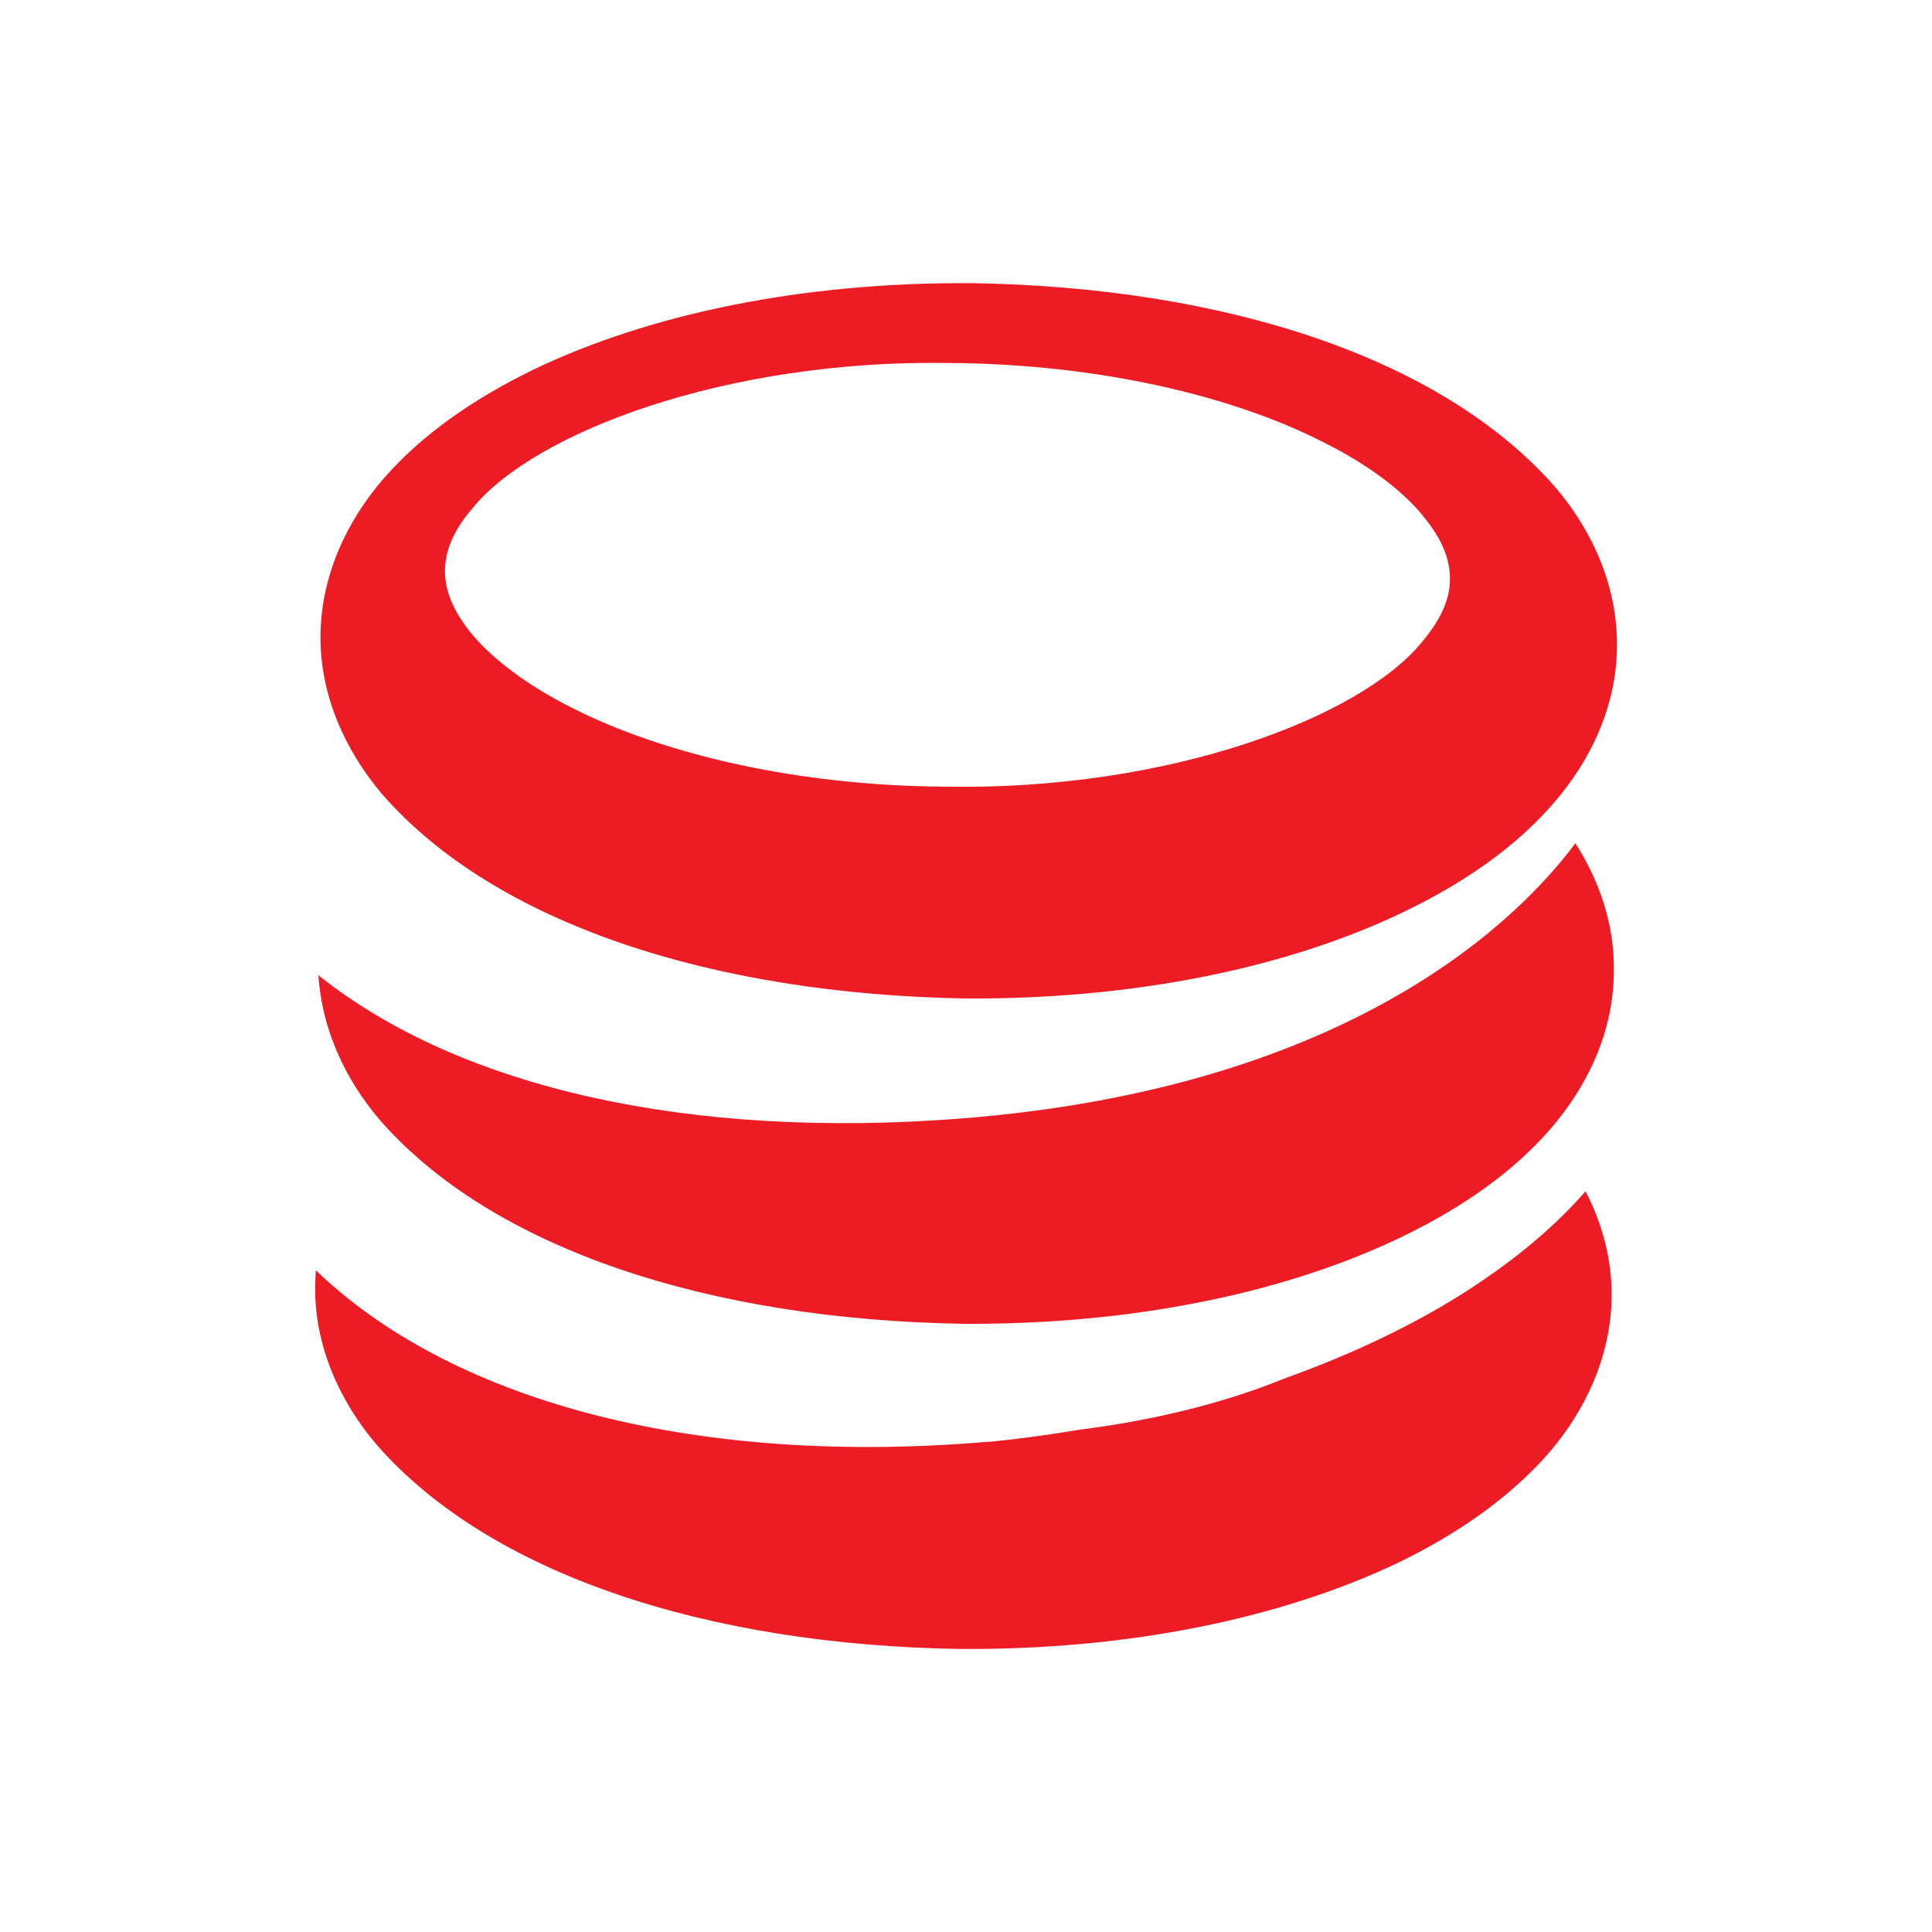
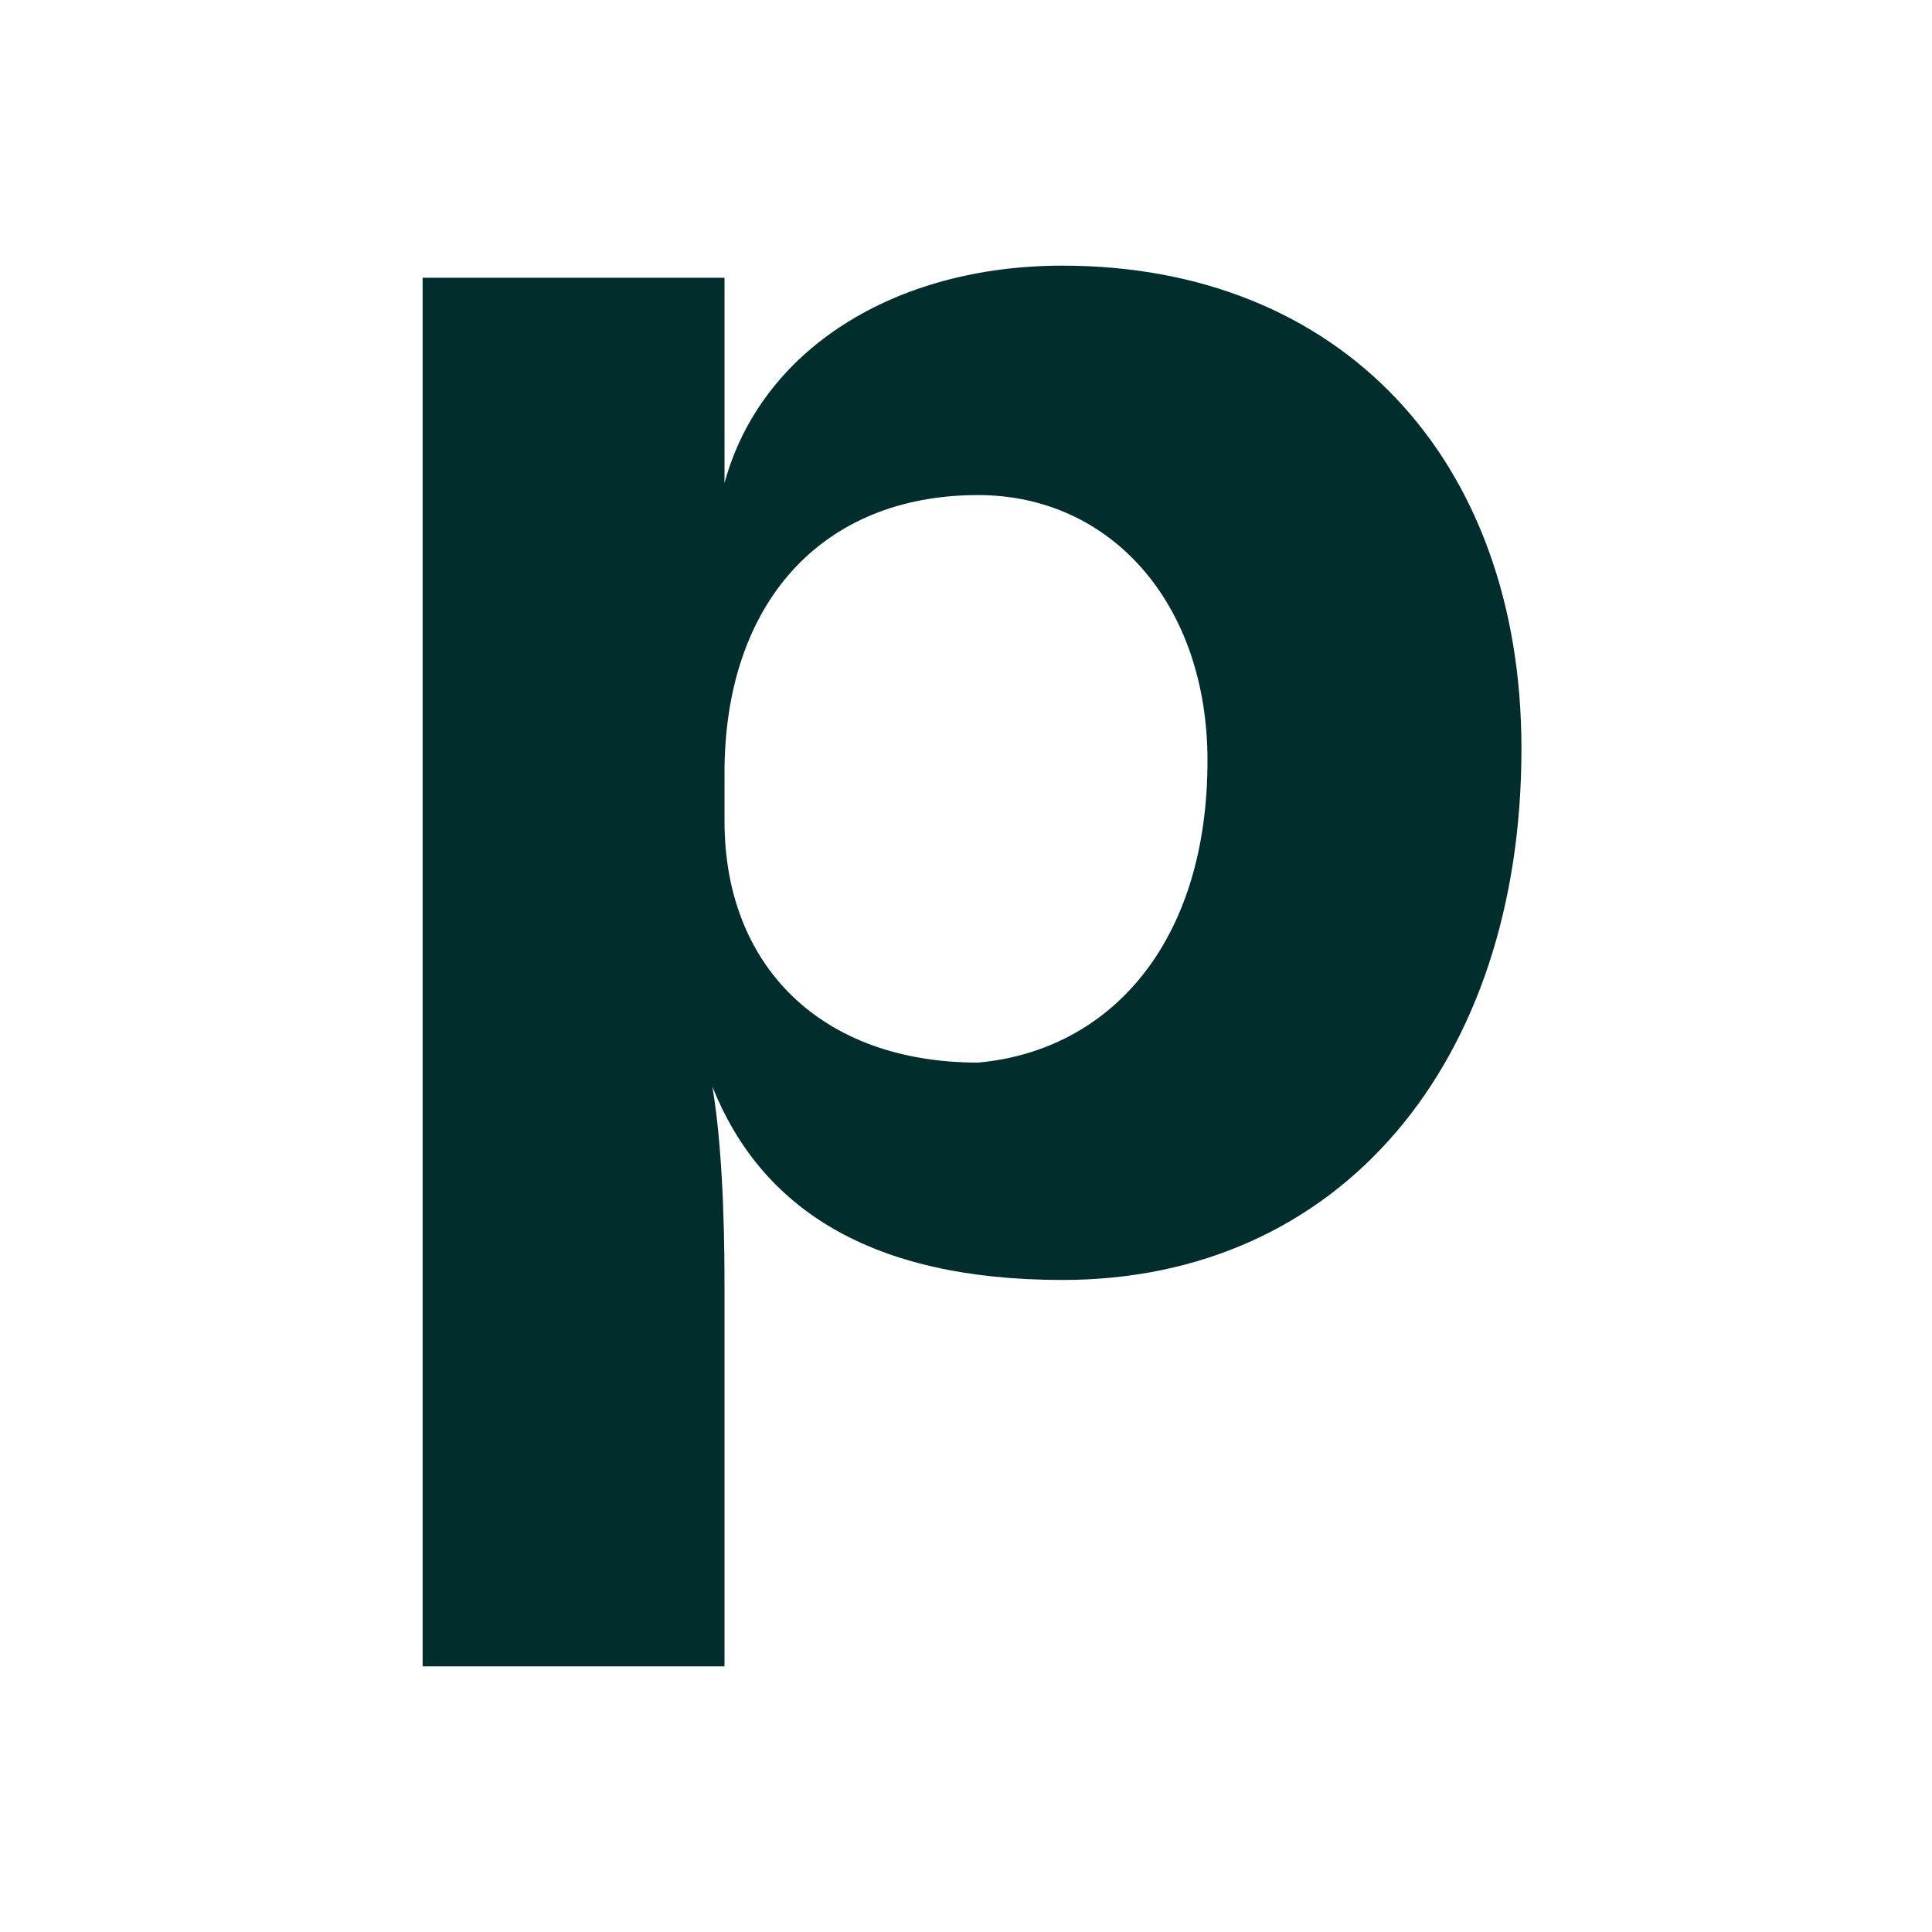
- <svg xmlns="http://www.w3.org/2000/svg" version="1.1" id="Layer_1" x="0px" y="0px" width="16px" height="16px" viewBox="0 0 16 16" enable-background="new 0 0 16 16" xml:space="preserve">
-   <g>
-     <linearGradient id="SVGID_1_" gradientUnits="userSpaceOnUse" x1="6.88" y1="-1.704" x2="5.018" y2="-19.503" gradientTransform="matrix(1 0 0 -1 0 17)">
-       <stop offset="0.017" style="stop-color:#ED1C24" />
-       <stop offset="1" style="stop-color:#BE1E2D" />
-     </linearGradient>
-     <path fill="url(#SVGID_1_)" d="M12.054,10.75c-0.429,0.263-0.908,0.484-1.425,0.669c-0.47,0.192-1.05,0.341-1.688,0.421   c-0.244,0.041-0.495,0.076-0.75,0.101l-0.004-0.001L8.183,11.94c-2.365,0.202-4.384-0.306-5.538-1.392   c-0.011-0.008-0.019-0.021-0.029-0.029c-0.002,0.042-0.005,0.084-0.006,0.131c-0.006,0.493,0.2,0.951,0.507,1.312   c0.937,1.075,2.739,1.662,4.834,1.694c1.396,0.009,2.668-0.253,3.646-0.723c0.483-0.237,0.9-0.528,1.22-0.889   c0.313-0.359,0.524-0.812,0.53-1.307c0.002-0.311-0.078-0.604-0.216-0.871C12.848,10.189,12.489,10.48,12.054,10.75z M7.934,9.265   C5.724,9.433,3.82,9.02,2.637,8.077C2.665,8.524,2.859,8.937,3.14,9.269c0.936,1.077,2.74,1.66,4.834,1.694   c1.398,0.009,2.67-0.253,3.644-0.724c0.485-0.236,0.904-0.524,1.22-0.887c0.312-0.359,0.526-0.812,0.527-1.308   c0.007-0.384-0.118-0.746-0.318-1.06C12.738,7.39,11.435,8.997,7.934,9.265z M7.997,8.269c1.398,0.008,2.669-0.253,3.643-0.724   c0.487-0.237,0.906-0.525,1.222-0.889c0.312-0.356,0.526-0.81,0.529-1.303c0.004-0.496-0.199-0.951-0.507-1.314   c-0.939-1.077-2.74-1.661-4.835-1.694c-1.396-0.01-2.669,0.252-3.642,0.721c-0.488,0.24-0.905,0.527-1.223,0.889   C2.871,4.313,2.66,4.766,2.654,5.259C2.649,5.754,2.855,6.21,3.162,6.574C4.098,7.65,5.903,8.233,7.997,8.269z M3.918,4.203   C4.428,3.581,6.01,2.976,7.86,3.006c1.238,0.008,2.346,0.272,3.097,0.655c0.378,0.188,0.658,0.404,0.824,0.607   c0.171,0.205,0.227,0.373,0.227,0.527c-0.001,0.157-0.063,0.322-0.234,0.524c-0.507,0.622-2.09,1.228-3.942,1.196   C6.594,6.508,5.485,6.243,4.735,5.861C4.36,5.673,4.078,5.454,3.91,5.254c-0.169-0.207-0.225-0.372-0.225-0.53   C3.688,4.569,3.744,4.404,3.918,4.203z" />
-   </g>
+ <svg xmlns="http://www.w3.org/2000/svg" version="1.1" id="Layer_1" x="0px" y="0px" viewBox="0 0 16 16" style="enable-background:new 0 0 16 16;" xml:space="preserve">
+   <style type="text/css">
+ 	.st0{fill:#022D2D;}
+ </style>
+   <path class="st0" d="M10,6.3C10,5,9.2,4.1,8.1,4.1C6.8,4.1,6,5,6,6.4v0.4c0,1.2,0.8,2,2.1,2C9.2,8.7,10,7.8,10,6.3L10,6.3z M3.5,2.3  H6L6,4h0c0.3-1.1,1.4-1.8,2.8-1.8c2.3,0,3.8,1.6,3.8,4c0,2.6-1.5,4.4-3.8,4.4C7.2,10.6,6.3,10,5.9,9C6,9.6,6,10.4,6,10.7v3.1H3.5  L3.5,2.3L3.5,2.3z" />
</svg>
